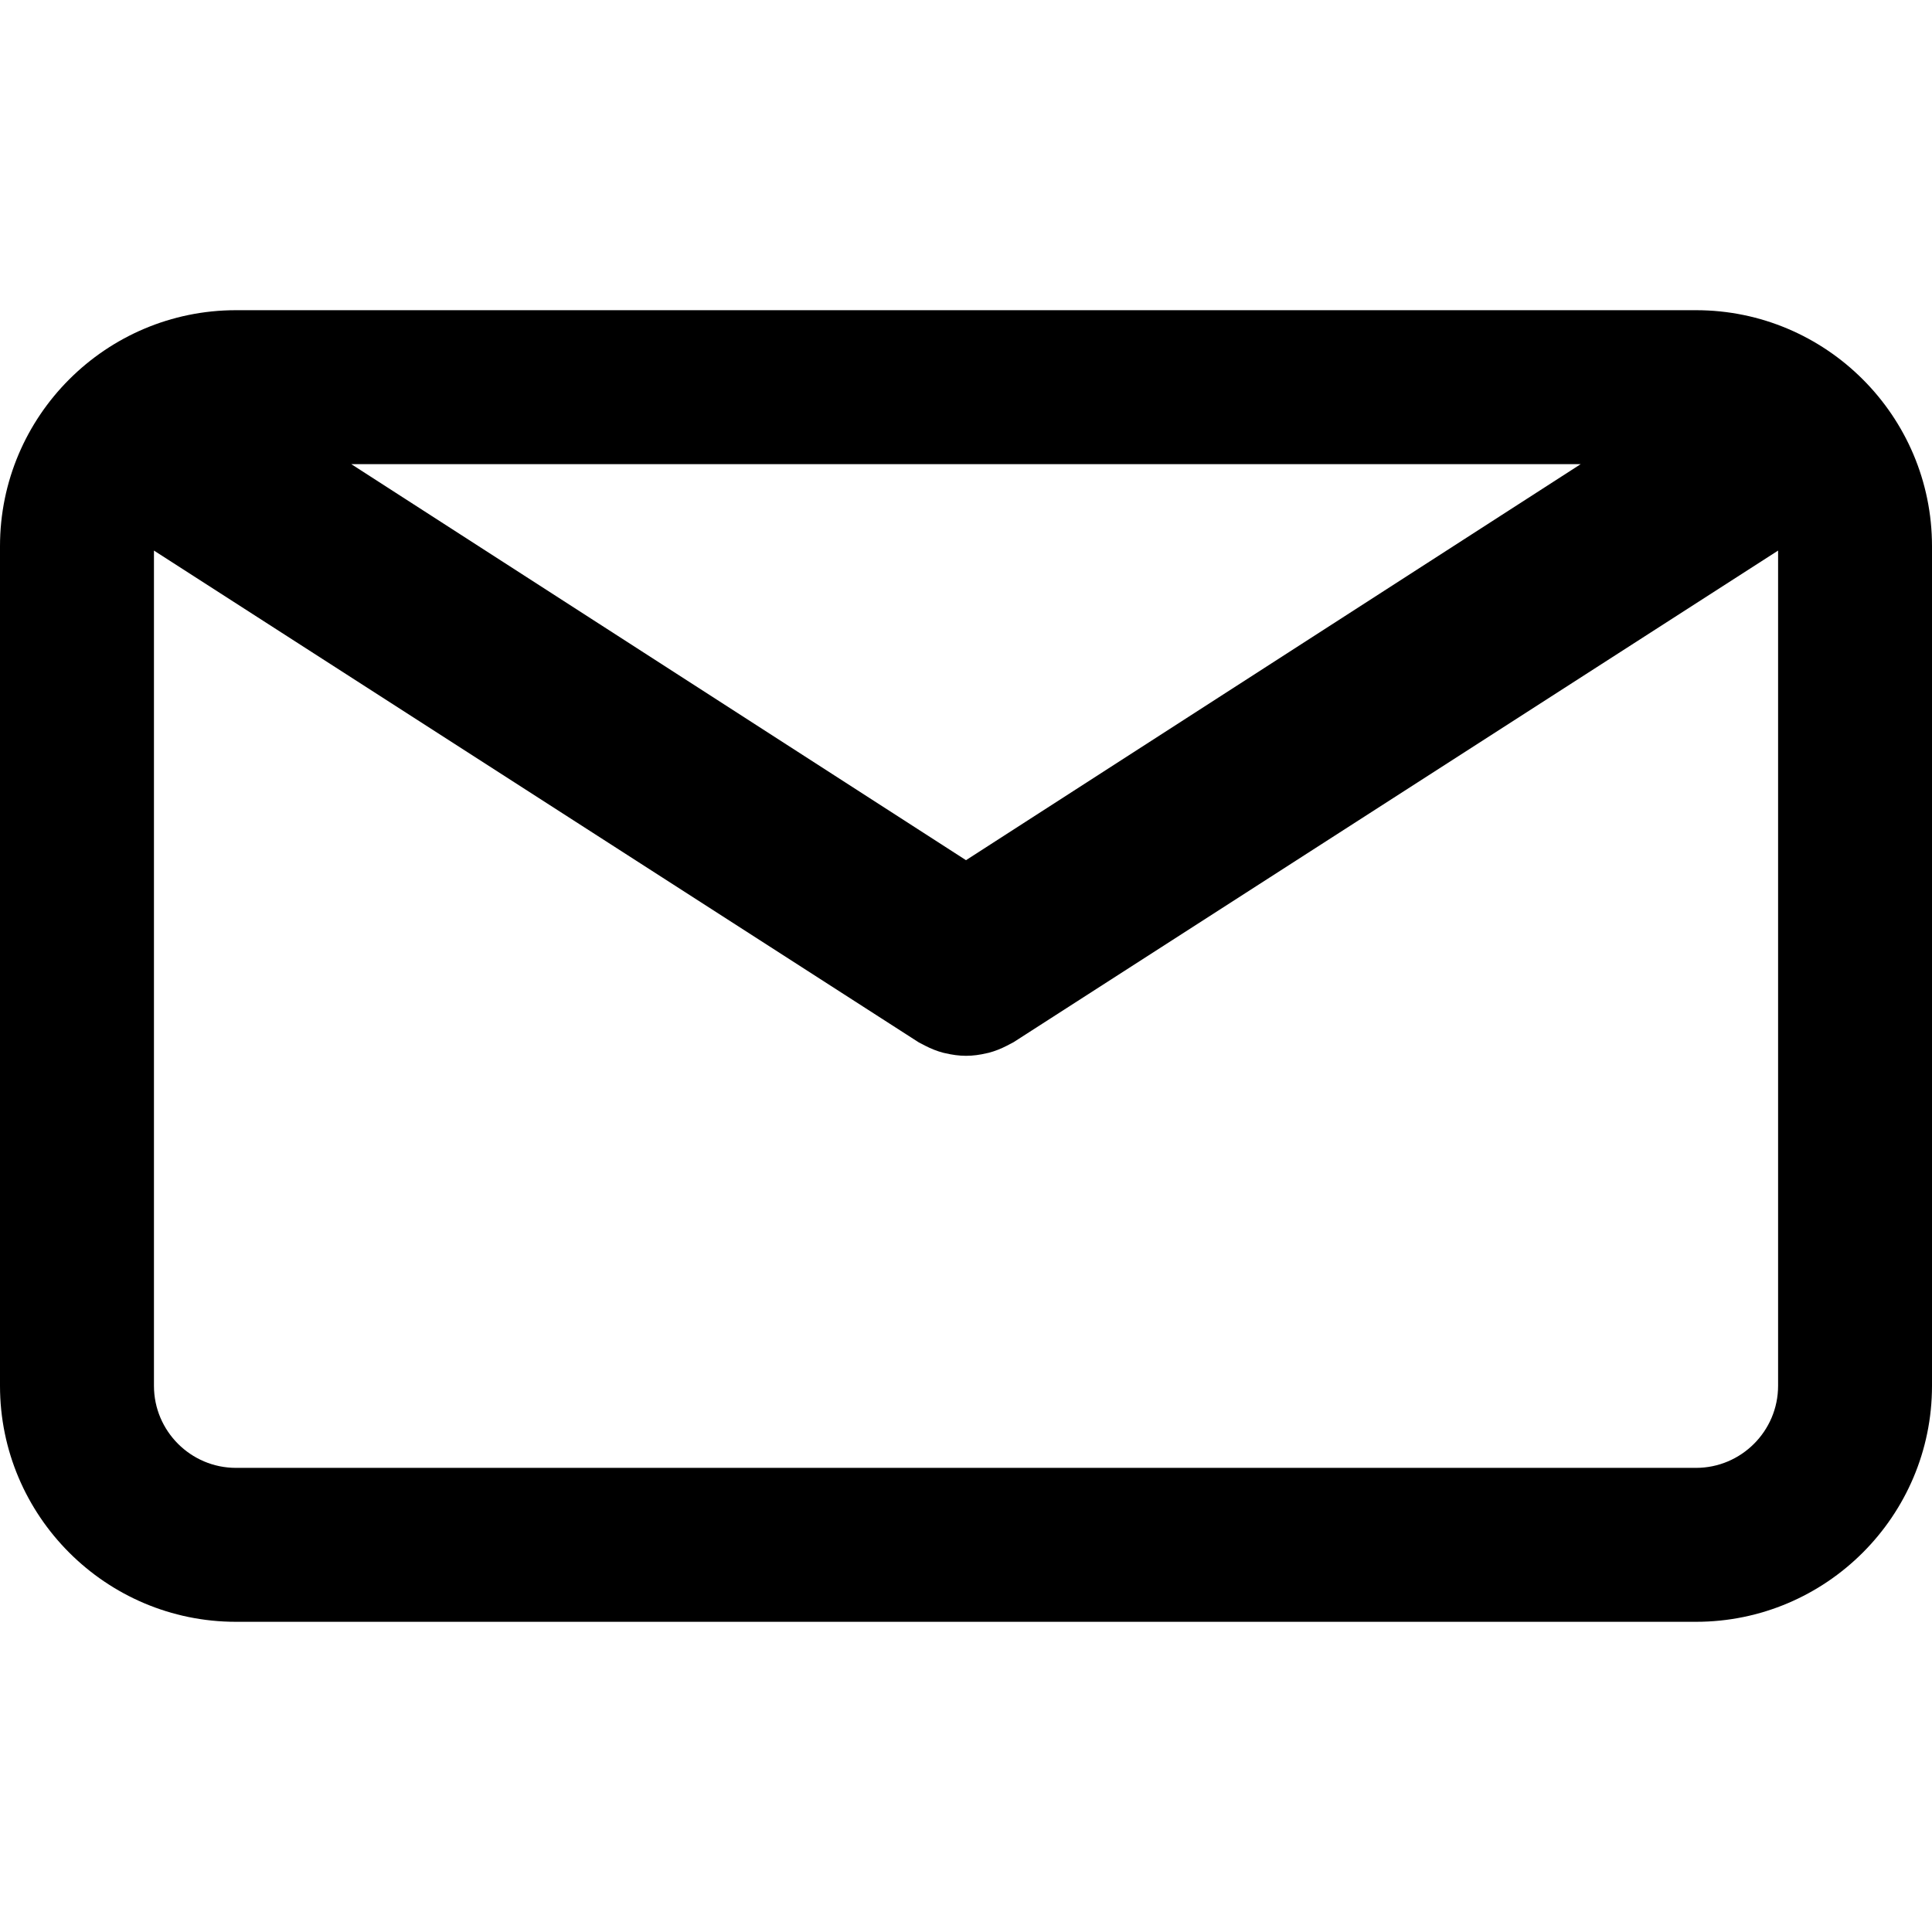
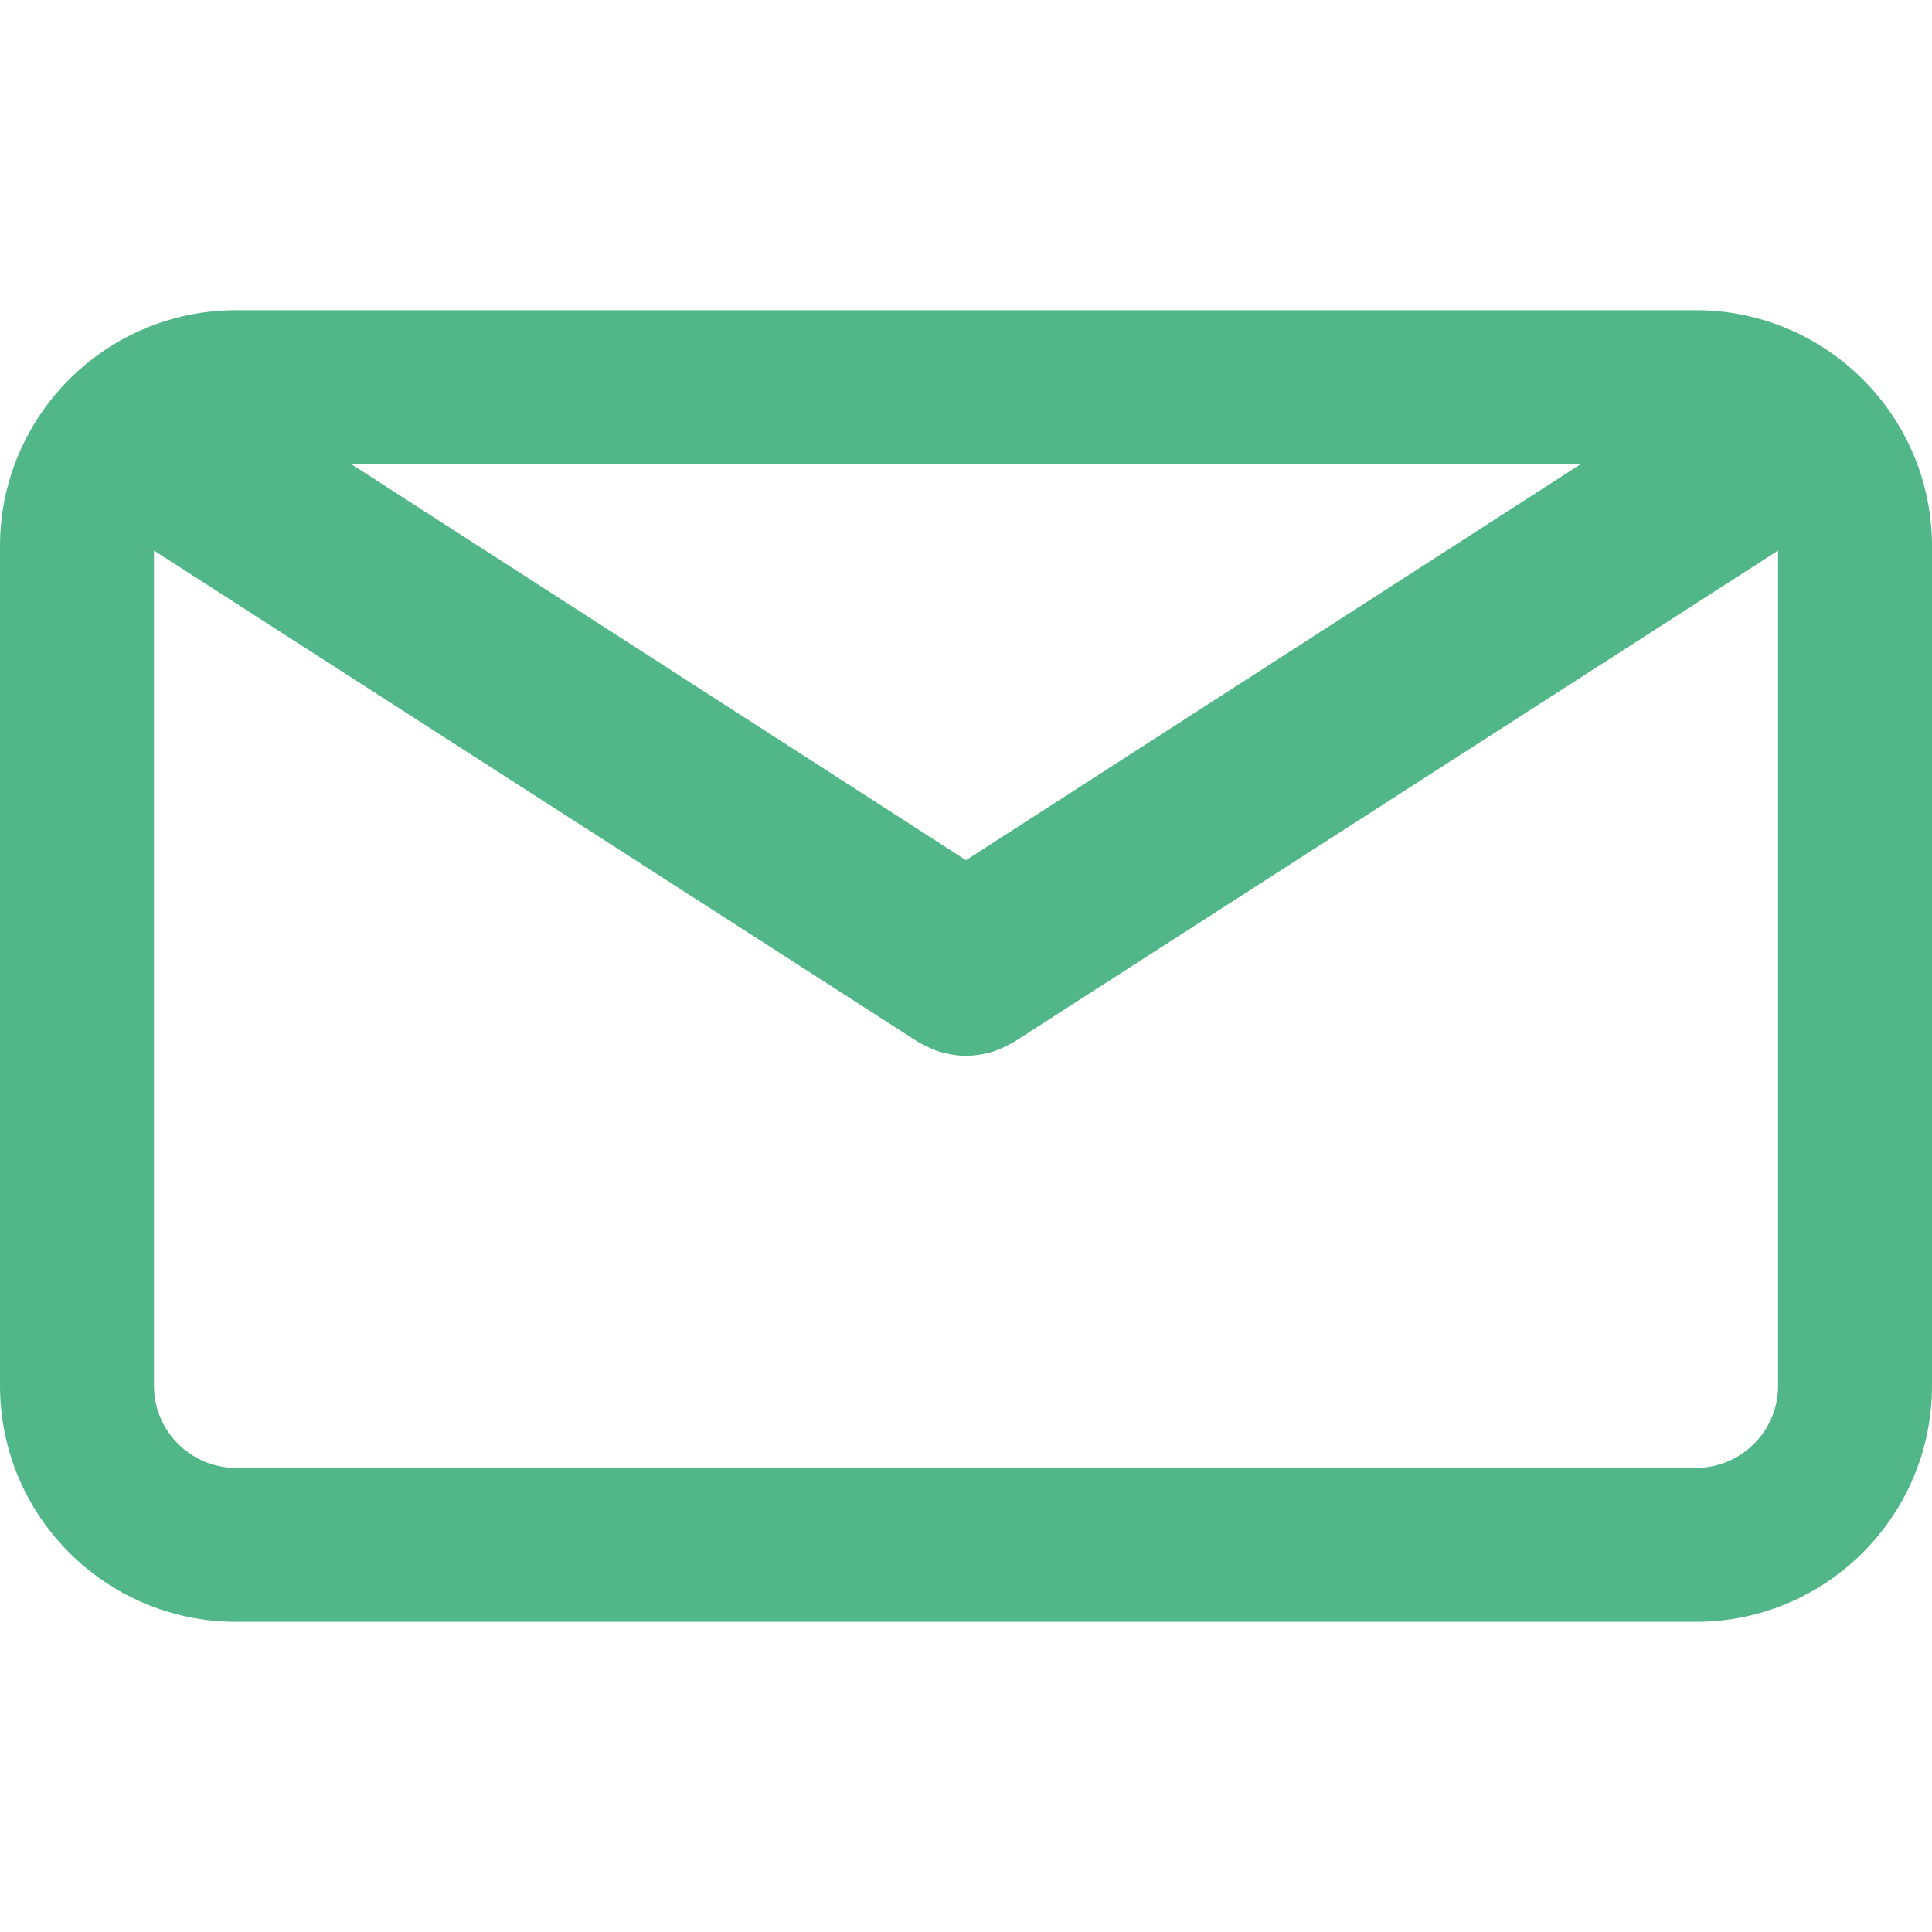
- <svg xmlns="http://www.w3.org/2000/svg" fill="#000000" height="800px" width="800px" version="1.1" id="Capa_1" viewBox="0 0 75.294 75.294" xml:space="preserve">
+ <svg xmlns="http://www.w3.org/2000/svg" fill="#52b788" height="800px" width="800px" version="1.1" id="Capa_1" viewBox="0 0 75.294 75.294" xml:space="preserve">
  <g>
    <path d="M66.097,12.089h-56.9C4.126,12.089,0,16.215,0,21.286v32.722c0,5.071,4.126,9.197,9.197,9.197h56.9   c5.071,0,9.197-4.126,9.197-9.197V21.287C75.295,16.215,71.169,12.089,66.097,12.089z M61.603,18.089L37.647,33.523L13.691,18.089   H61.603z M66.097,57.206h-56.9C7.434,57.206,6,55.771,6,54.009V21.457l29.796,19.16c0.04,0.025,0.083,0.042,0.124,0.065   c0.043,0.024,0.087,0.047,0.131,0.069c0.231,0.119,0.469,0.215,0.712,0.278c0.025,0.007,0.05,0.01,0.075,0.016   c0.267,0.063,0.537,0.102,0.807,0.102c0.001,0,0.002,0,0.002,0c0.002,0,0.003,0,0.004,0c0.27,0,0.54-0.038,0.807-0.102   c0.025-0.006,0.05-0.009,0.075-0.016c0.243-0.063,0.48-0.159,0.712-0.278c0.044-0.022,0.088-0.045,0.131-0.069   c0.041-0.023,0.084-0.04,0.124-0.065l29.796-19.16v32.551C69.295,55.771,67.86,57.206,66.097,57.206z" />
  </g>
</svg>
